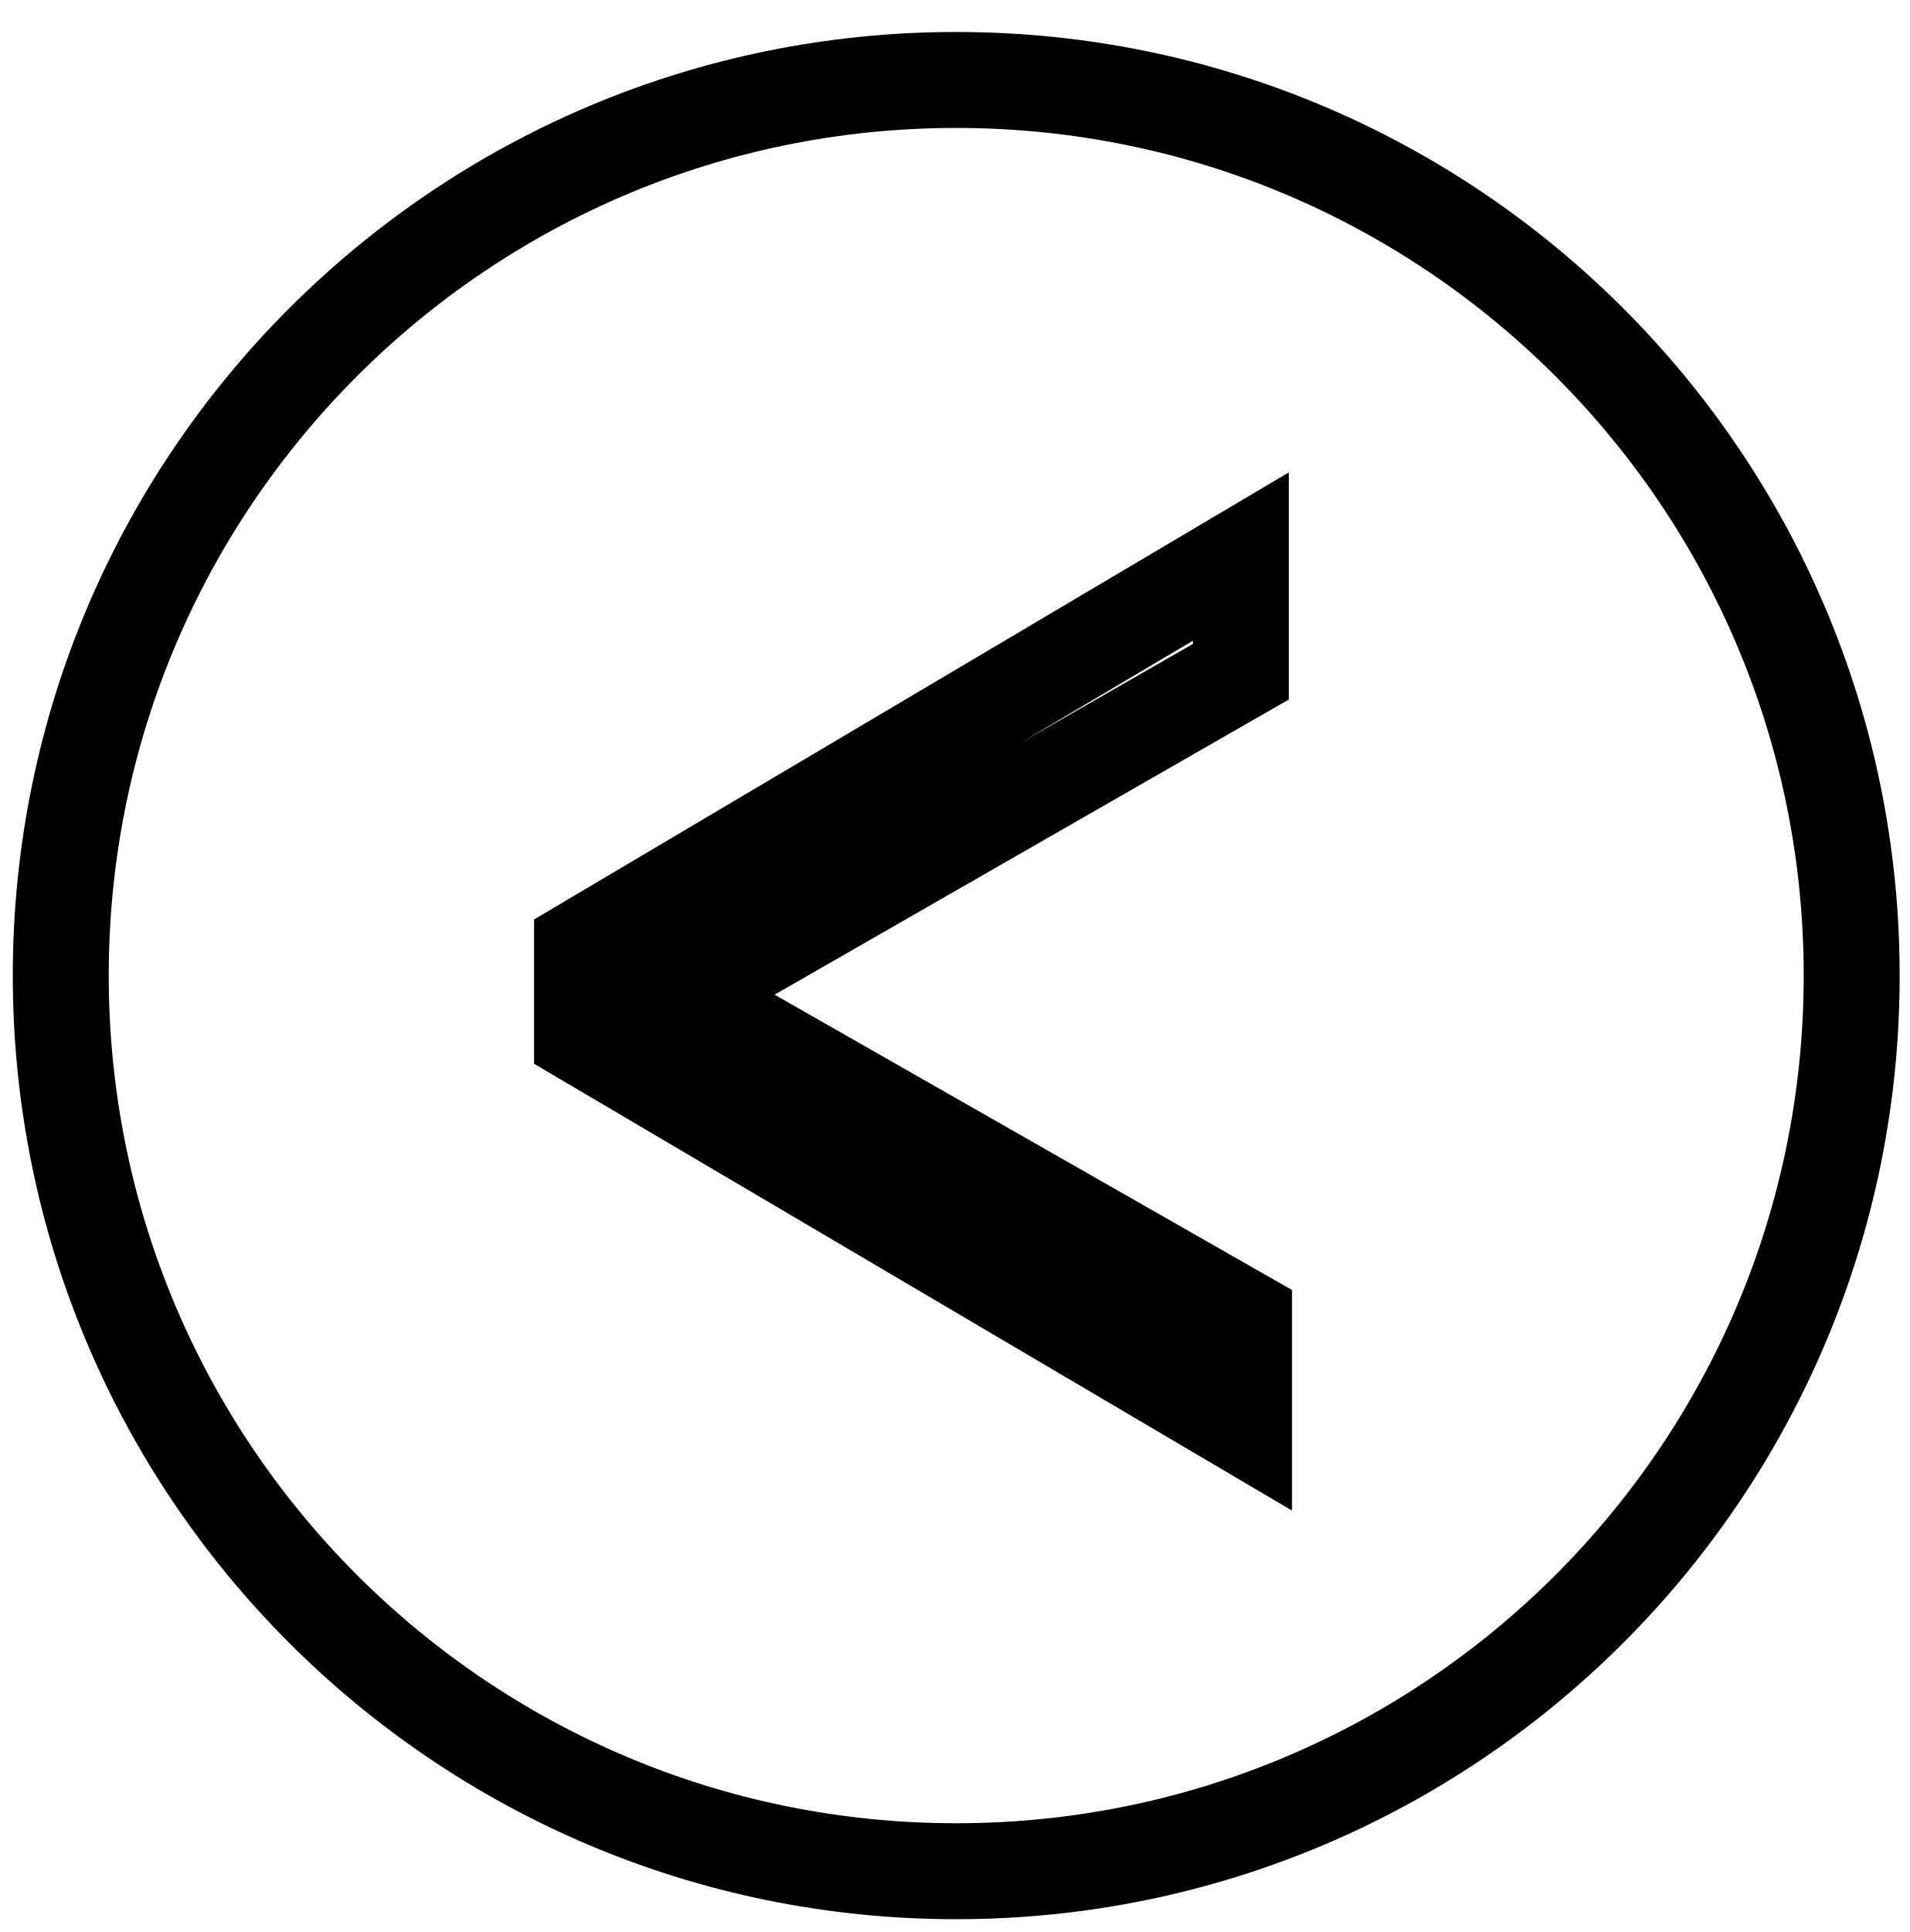
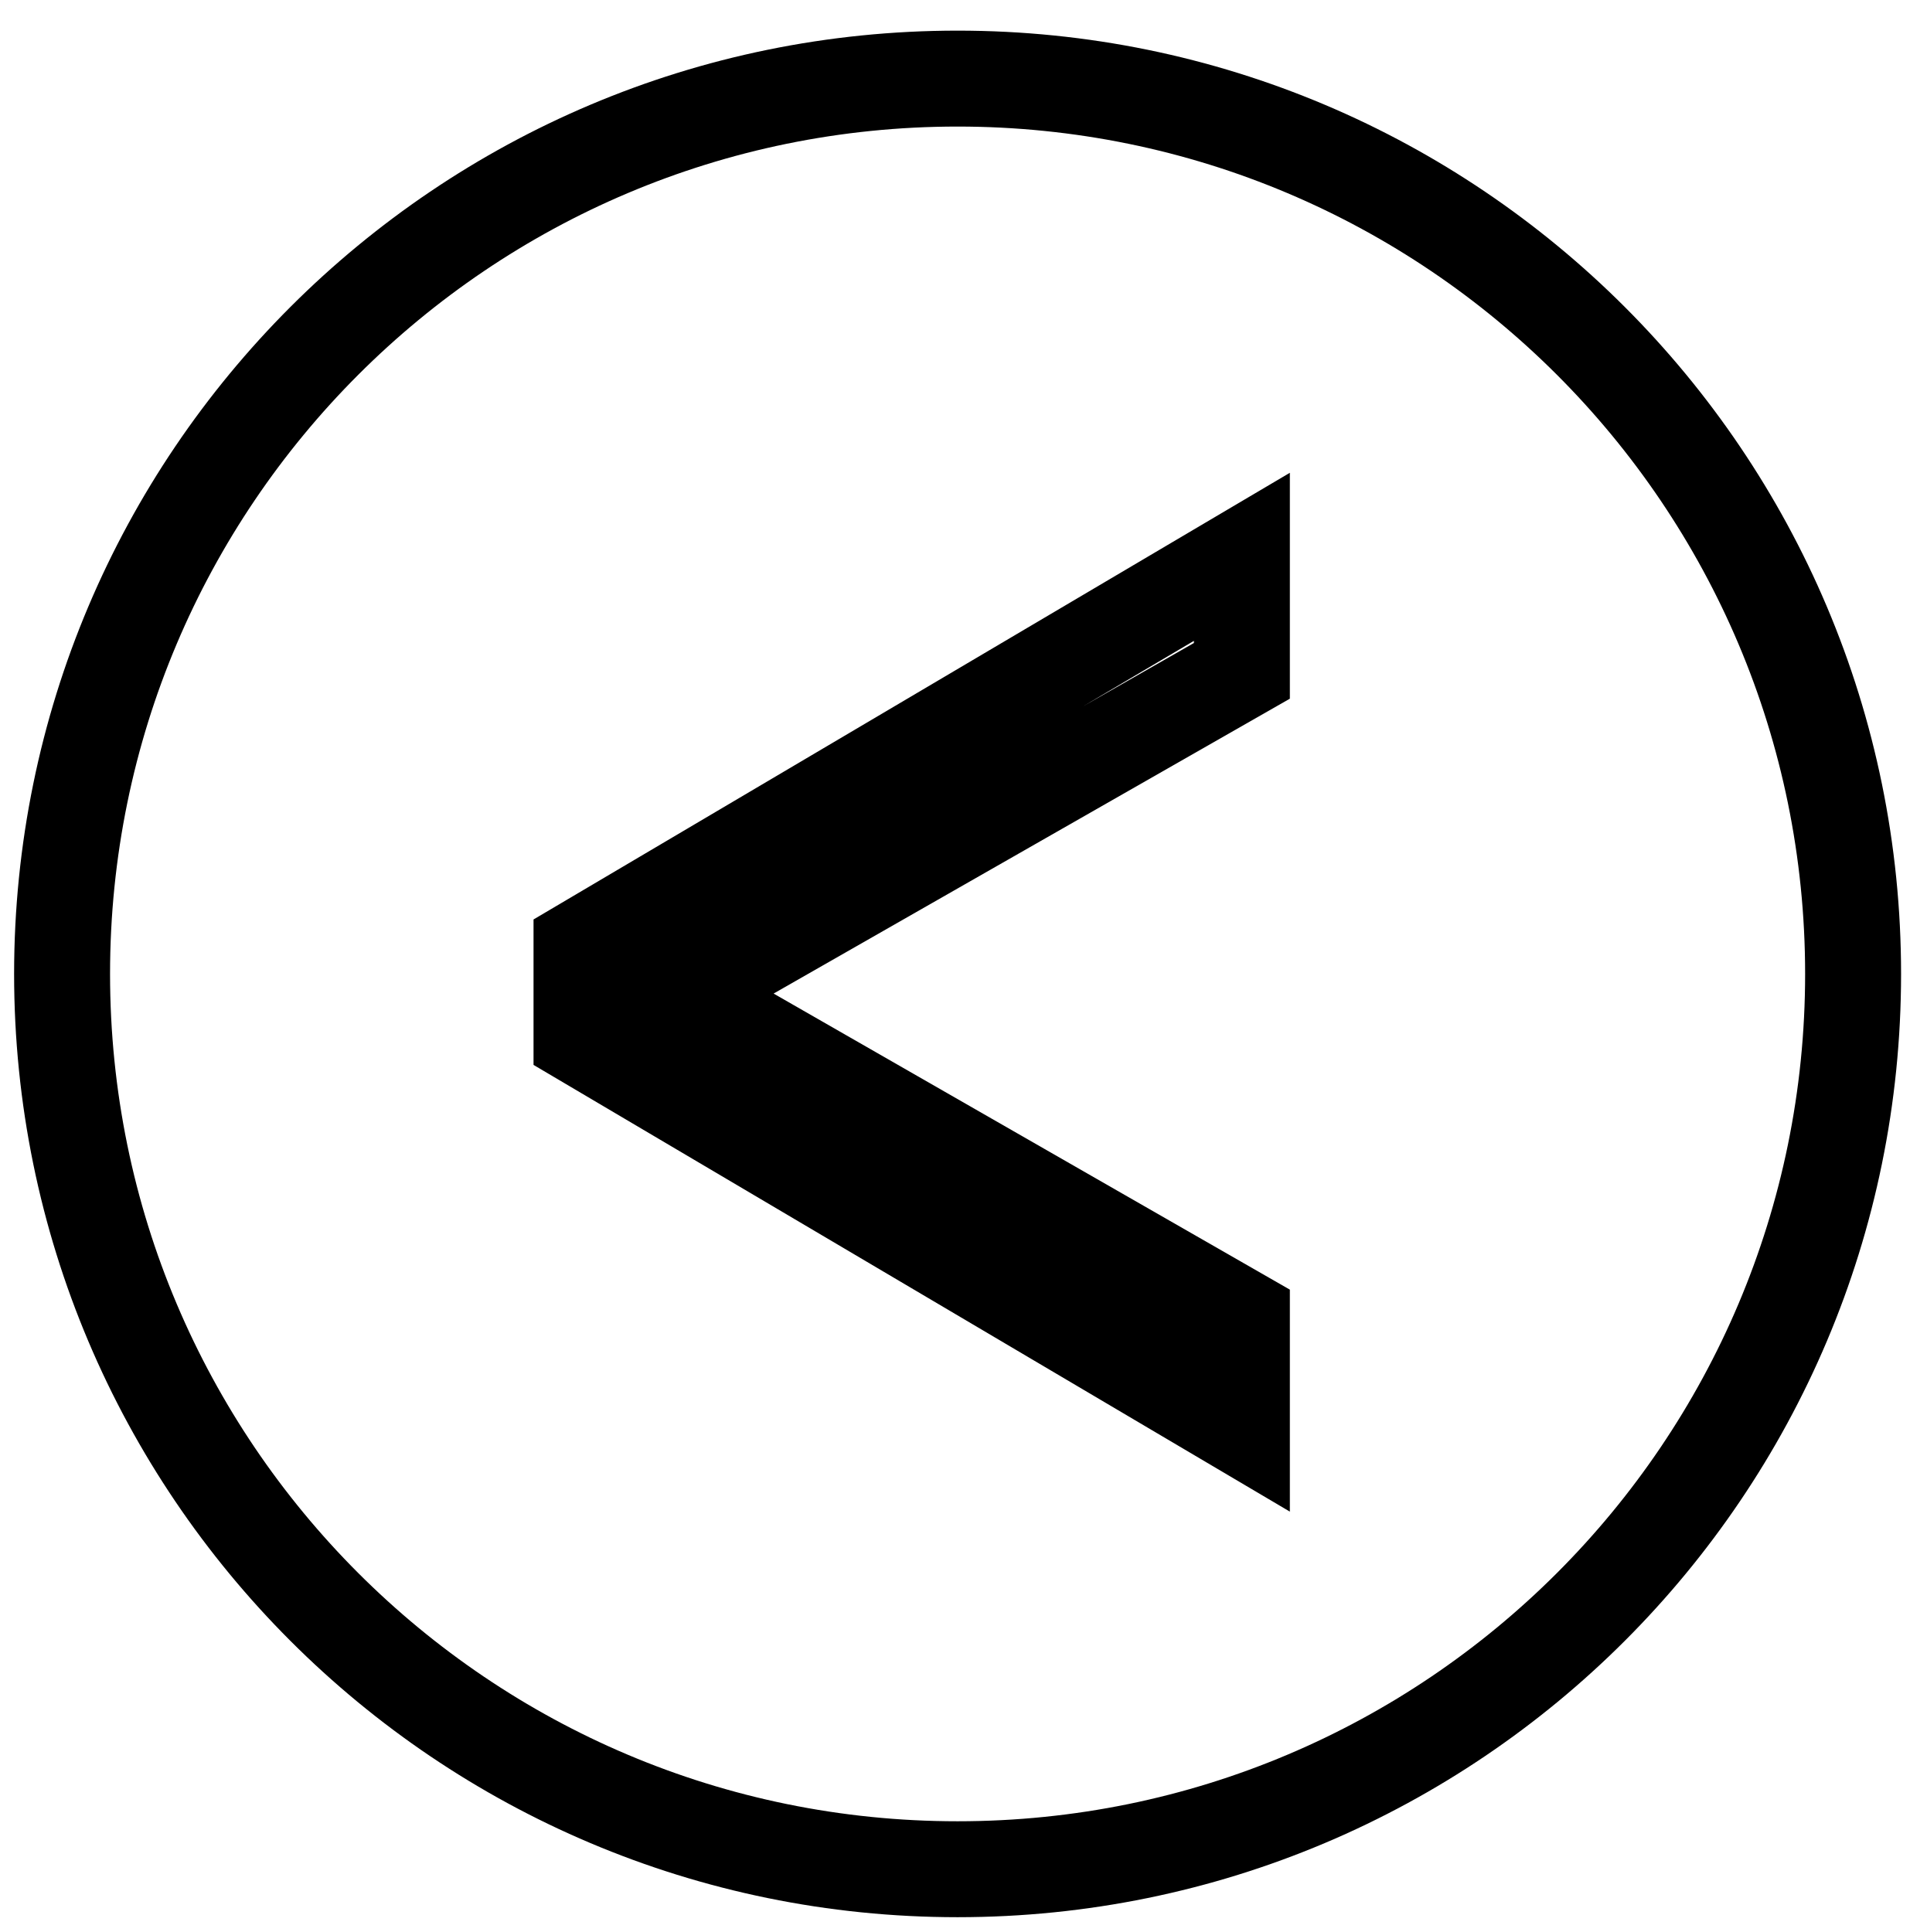
- <svg xmlns="http://www.w3.org/2000/svg" version="1.1" id="Layer_1" x="0px" y="0px" viewBox="0 0 59.7 60.4" style="enable-background:new 0 0 59.7 60.4;" xml:space="preserve">
-   <style type="text/css">
- 	.st0{fill:none;stroke:#000000;stroke-width:3;stroke-miterlimit:10;}
- </style>
+ <svg xmlns="http://www.w3.org/2000/svg" version="1.1" id="Layer_1" x="0px" y="0px" width="59.719px" height="60.421px" viewBox="0 0 59.719 60.421" enable-background="new 0 0 59.719 60.421" xml:space="preserve">
  <g>
    <g>
-       <path class="st0" d="M38.8,17.4V21L21.2,31.1l17.7,10.1v3.4L18.2,32.4v-2.8L38.8,17.4z" />
+       <path fill="none" stroke="#000000" stroke-width="3" stroke-miterlimit="10" d="M38.83,17.414v3.566L21.169,31.07L38.83,41.201    v3.445L18.182,32.448v-2.837L38.83,17.414z" />
    </g>
-     <circle class="st0" cx="29.9" cy="30.5" r="28" />
+     <circle fill="none" stroke="#000000" stroke-width="3" stroke-miterlimit="10" cx="29.941" cy="30.458" r="28" />
  </g>
</svg>
